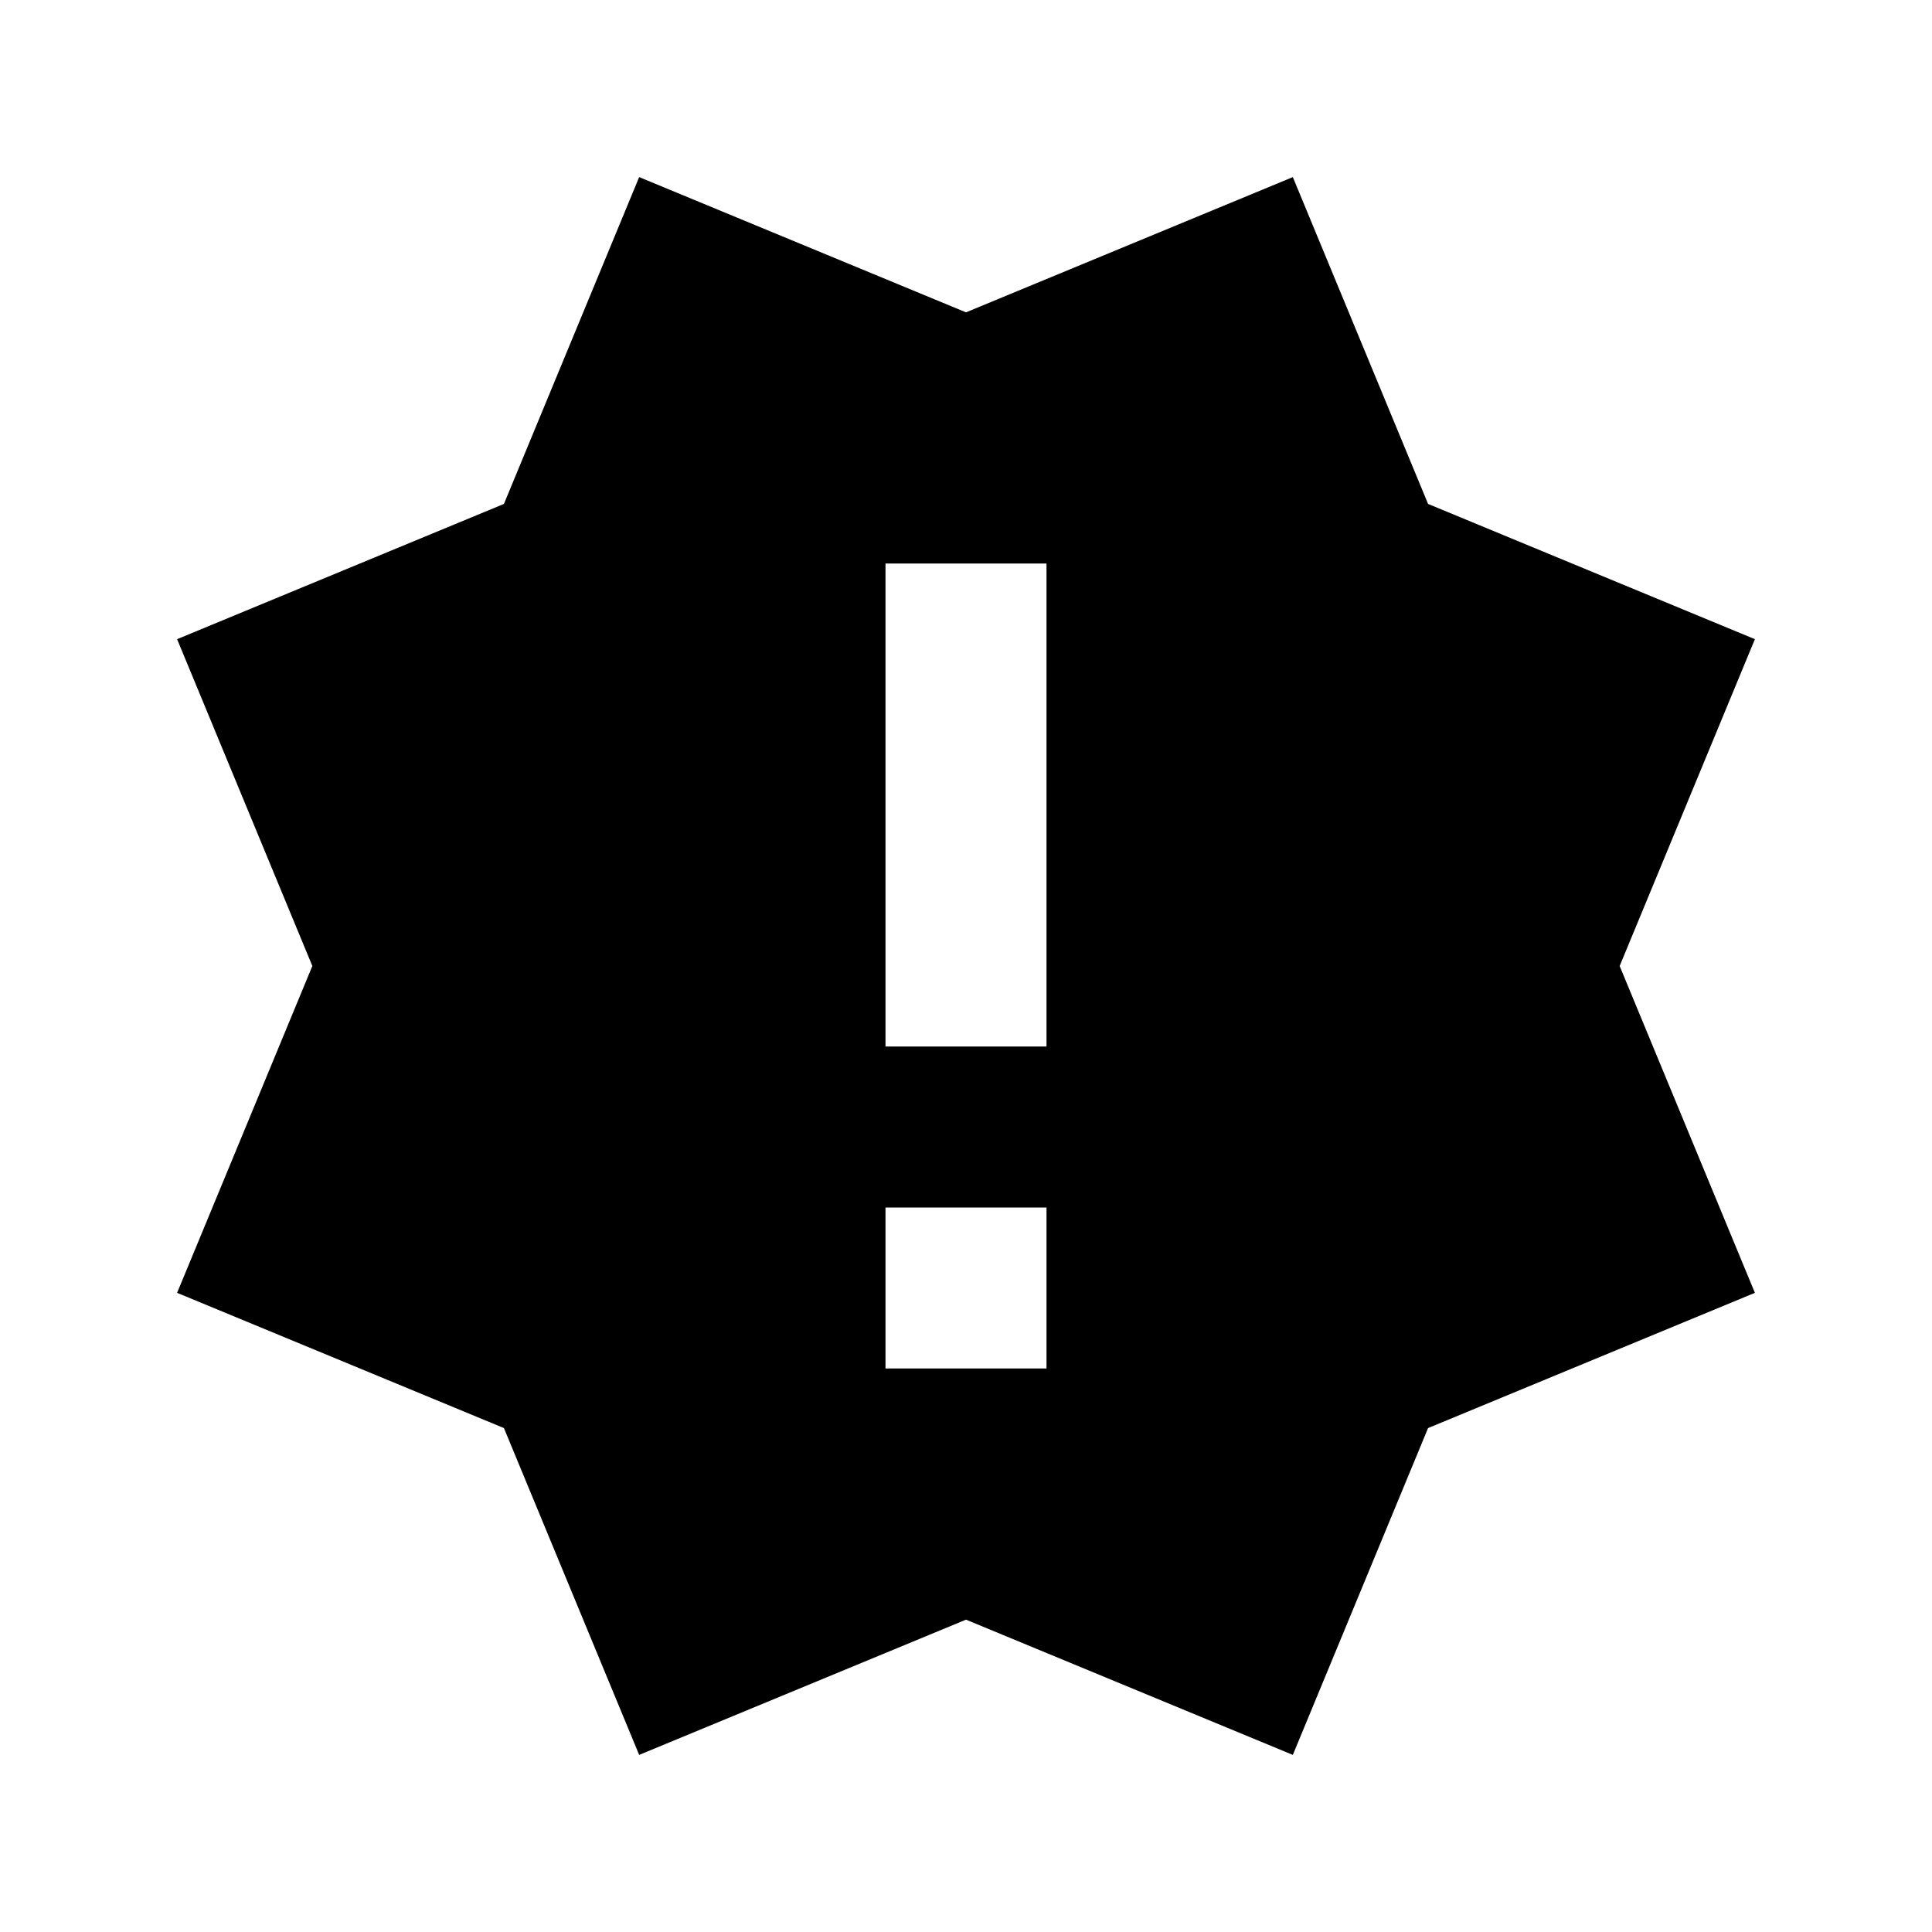
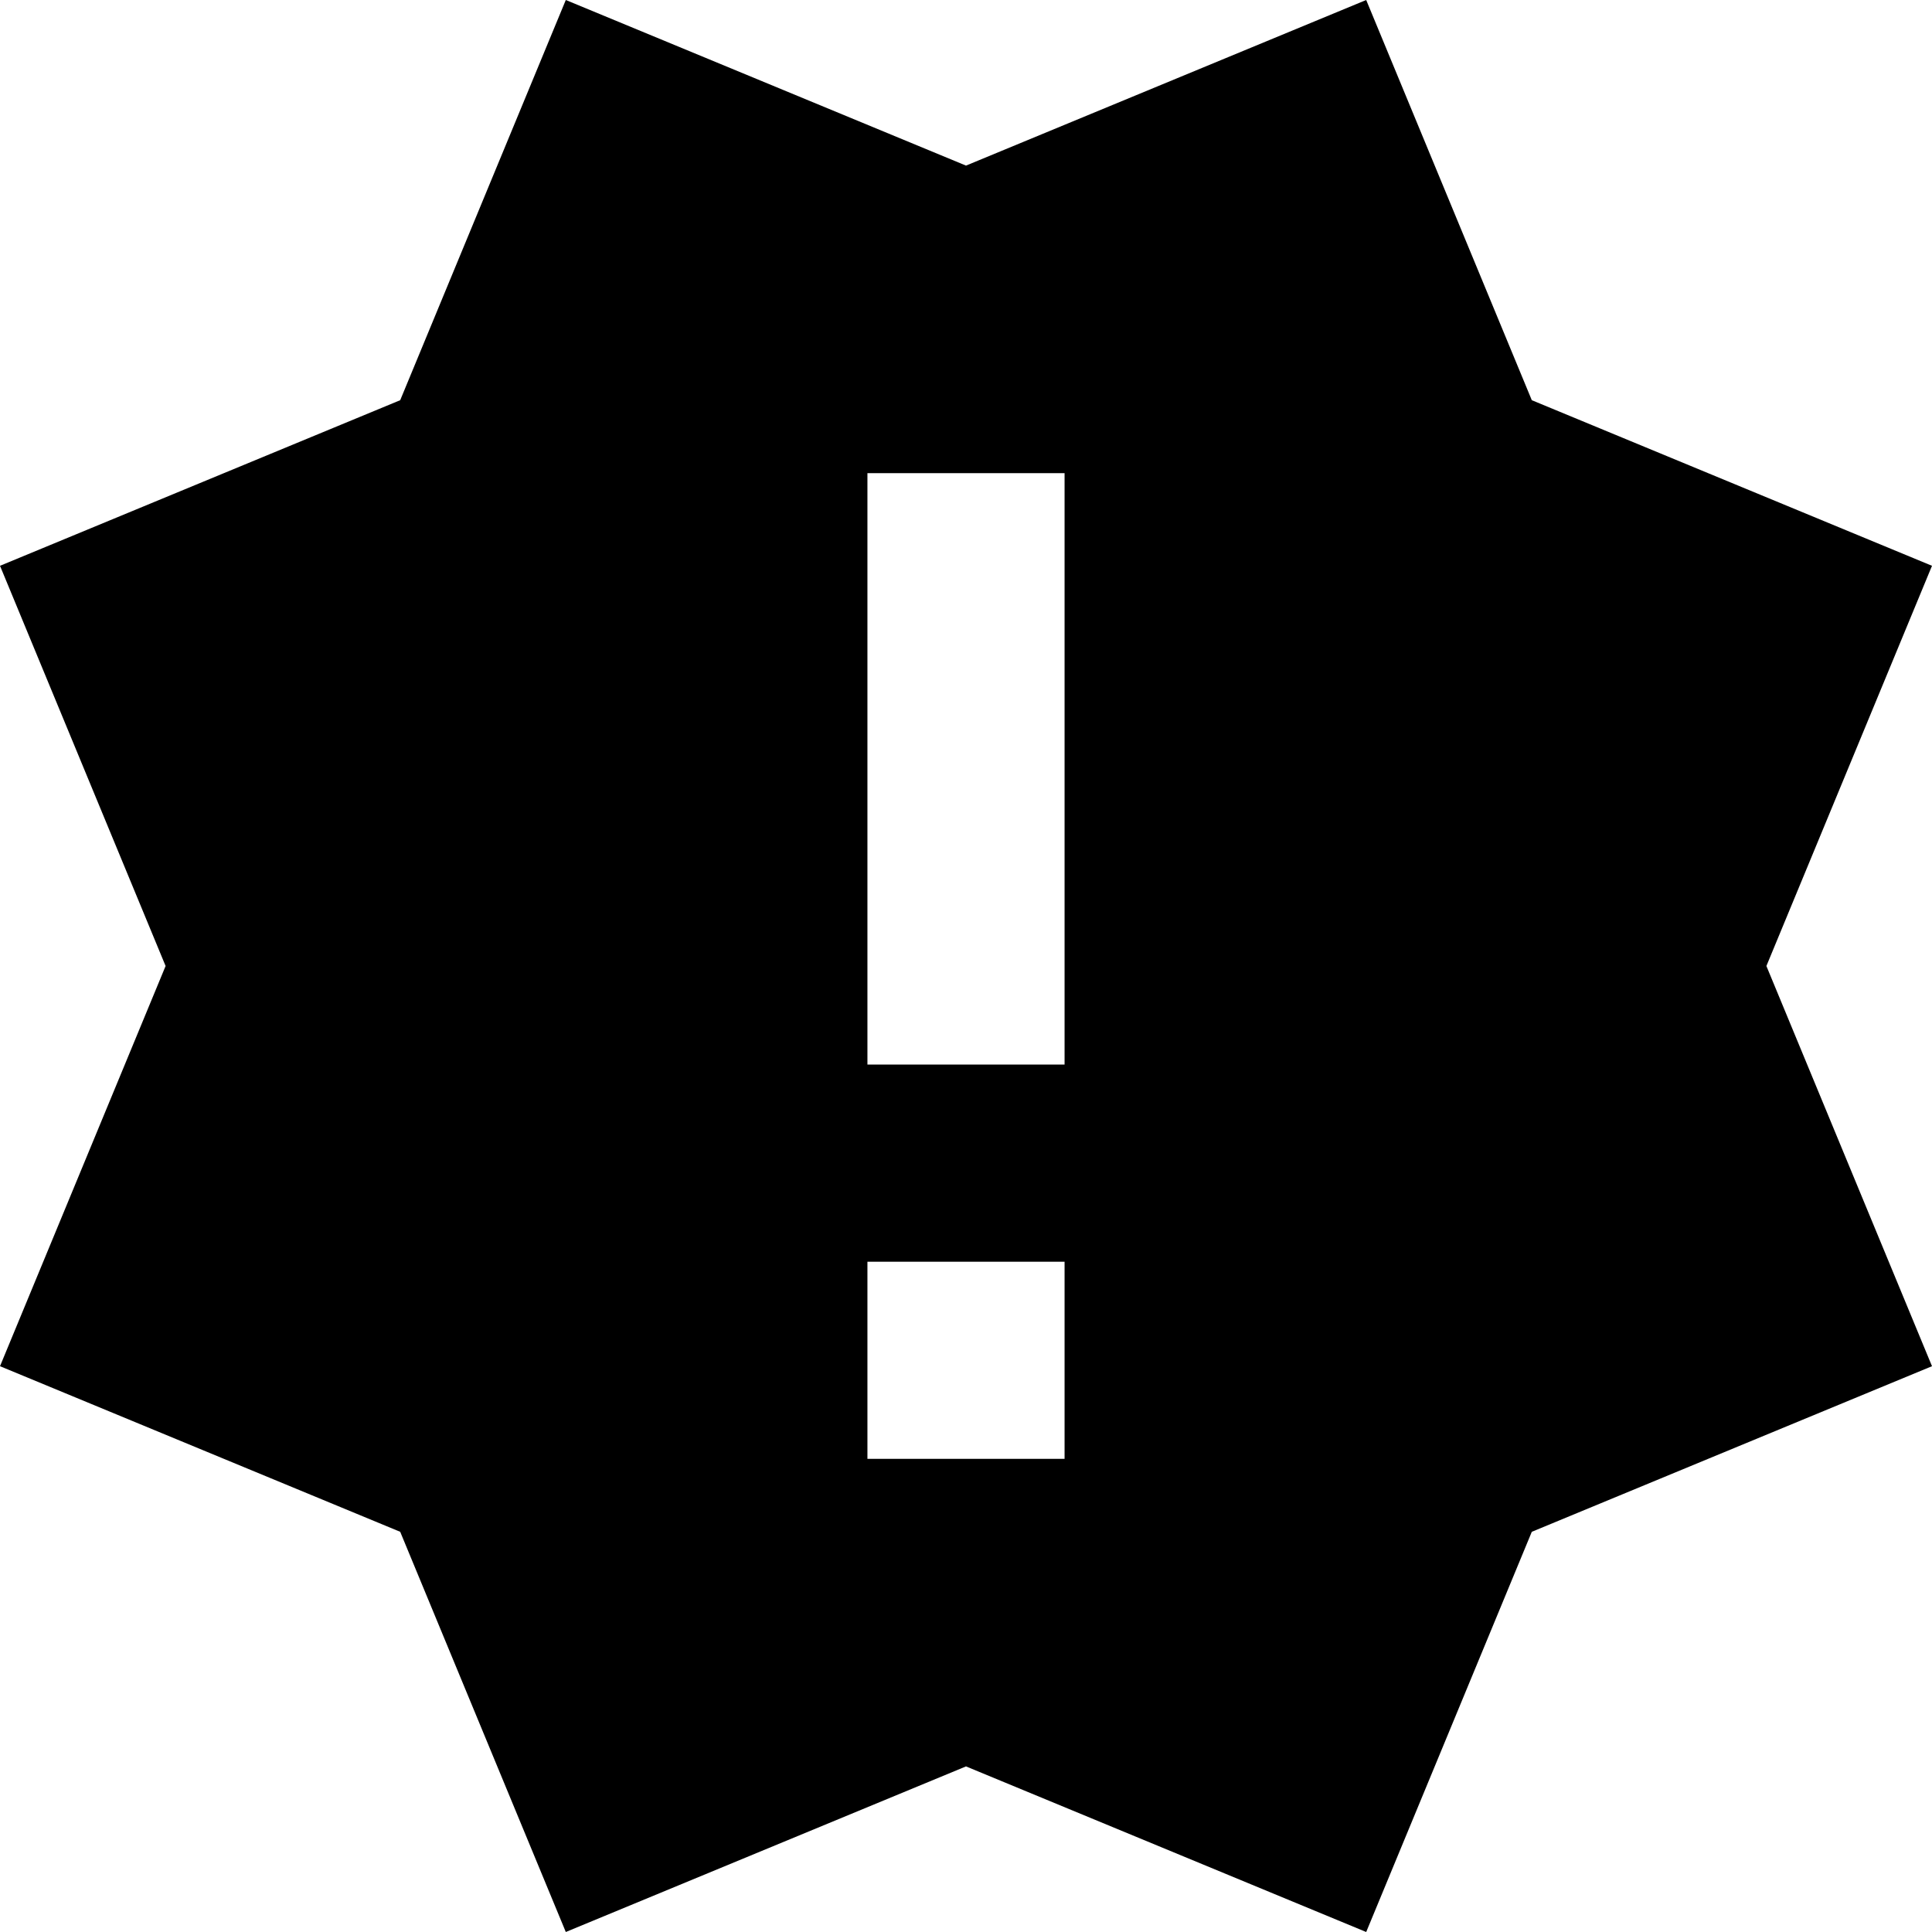
- <svg xmlns="http://www.w3.org/2000/svg" version="1.1" width="24" height="24" viewBox="0 0 24 24">
-   <path d="M2.2,16.06L3.88,12L2.2,7.94L6.26,6.26L7.94,2.2L12,3.88L16.06,2.2L17.74,6.26L21.8,7.94L20.12,12L21.8,16.06L17.74,17.74L16.06,21.8L12,20.12L7.94,21.8L6.26,17.74L2.2,16.06M13,17V15H11V17H13M13,13V7H11V13H13Z" />
+ <svg xmlns="http://www.w3.org/2000/svg" version="1.1" width="19.6" height="19.6" viewBox="0 0 19.6 19.6" id="svg143">
+   <defs id="defs147" />
+   <path d="M 0,13.86 1.68,9.8 0,5.74 4.06,4.06 5.74,0 9.8,1.68 13.86,0 15.54,4.06 19.6,5.74 17.92,9.8 19.6,13.86 15.54,15.54 13.86,19.6 9.8,17.92 5.74,19.6 4.06,15.54 0,13.86 m 10.8,0.94 v -2 h -2 v 2 h 2 m 0,-4 v -6 h -2 v 6 z" id="path141" />
</svg>
